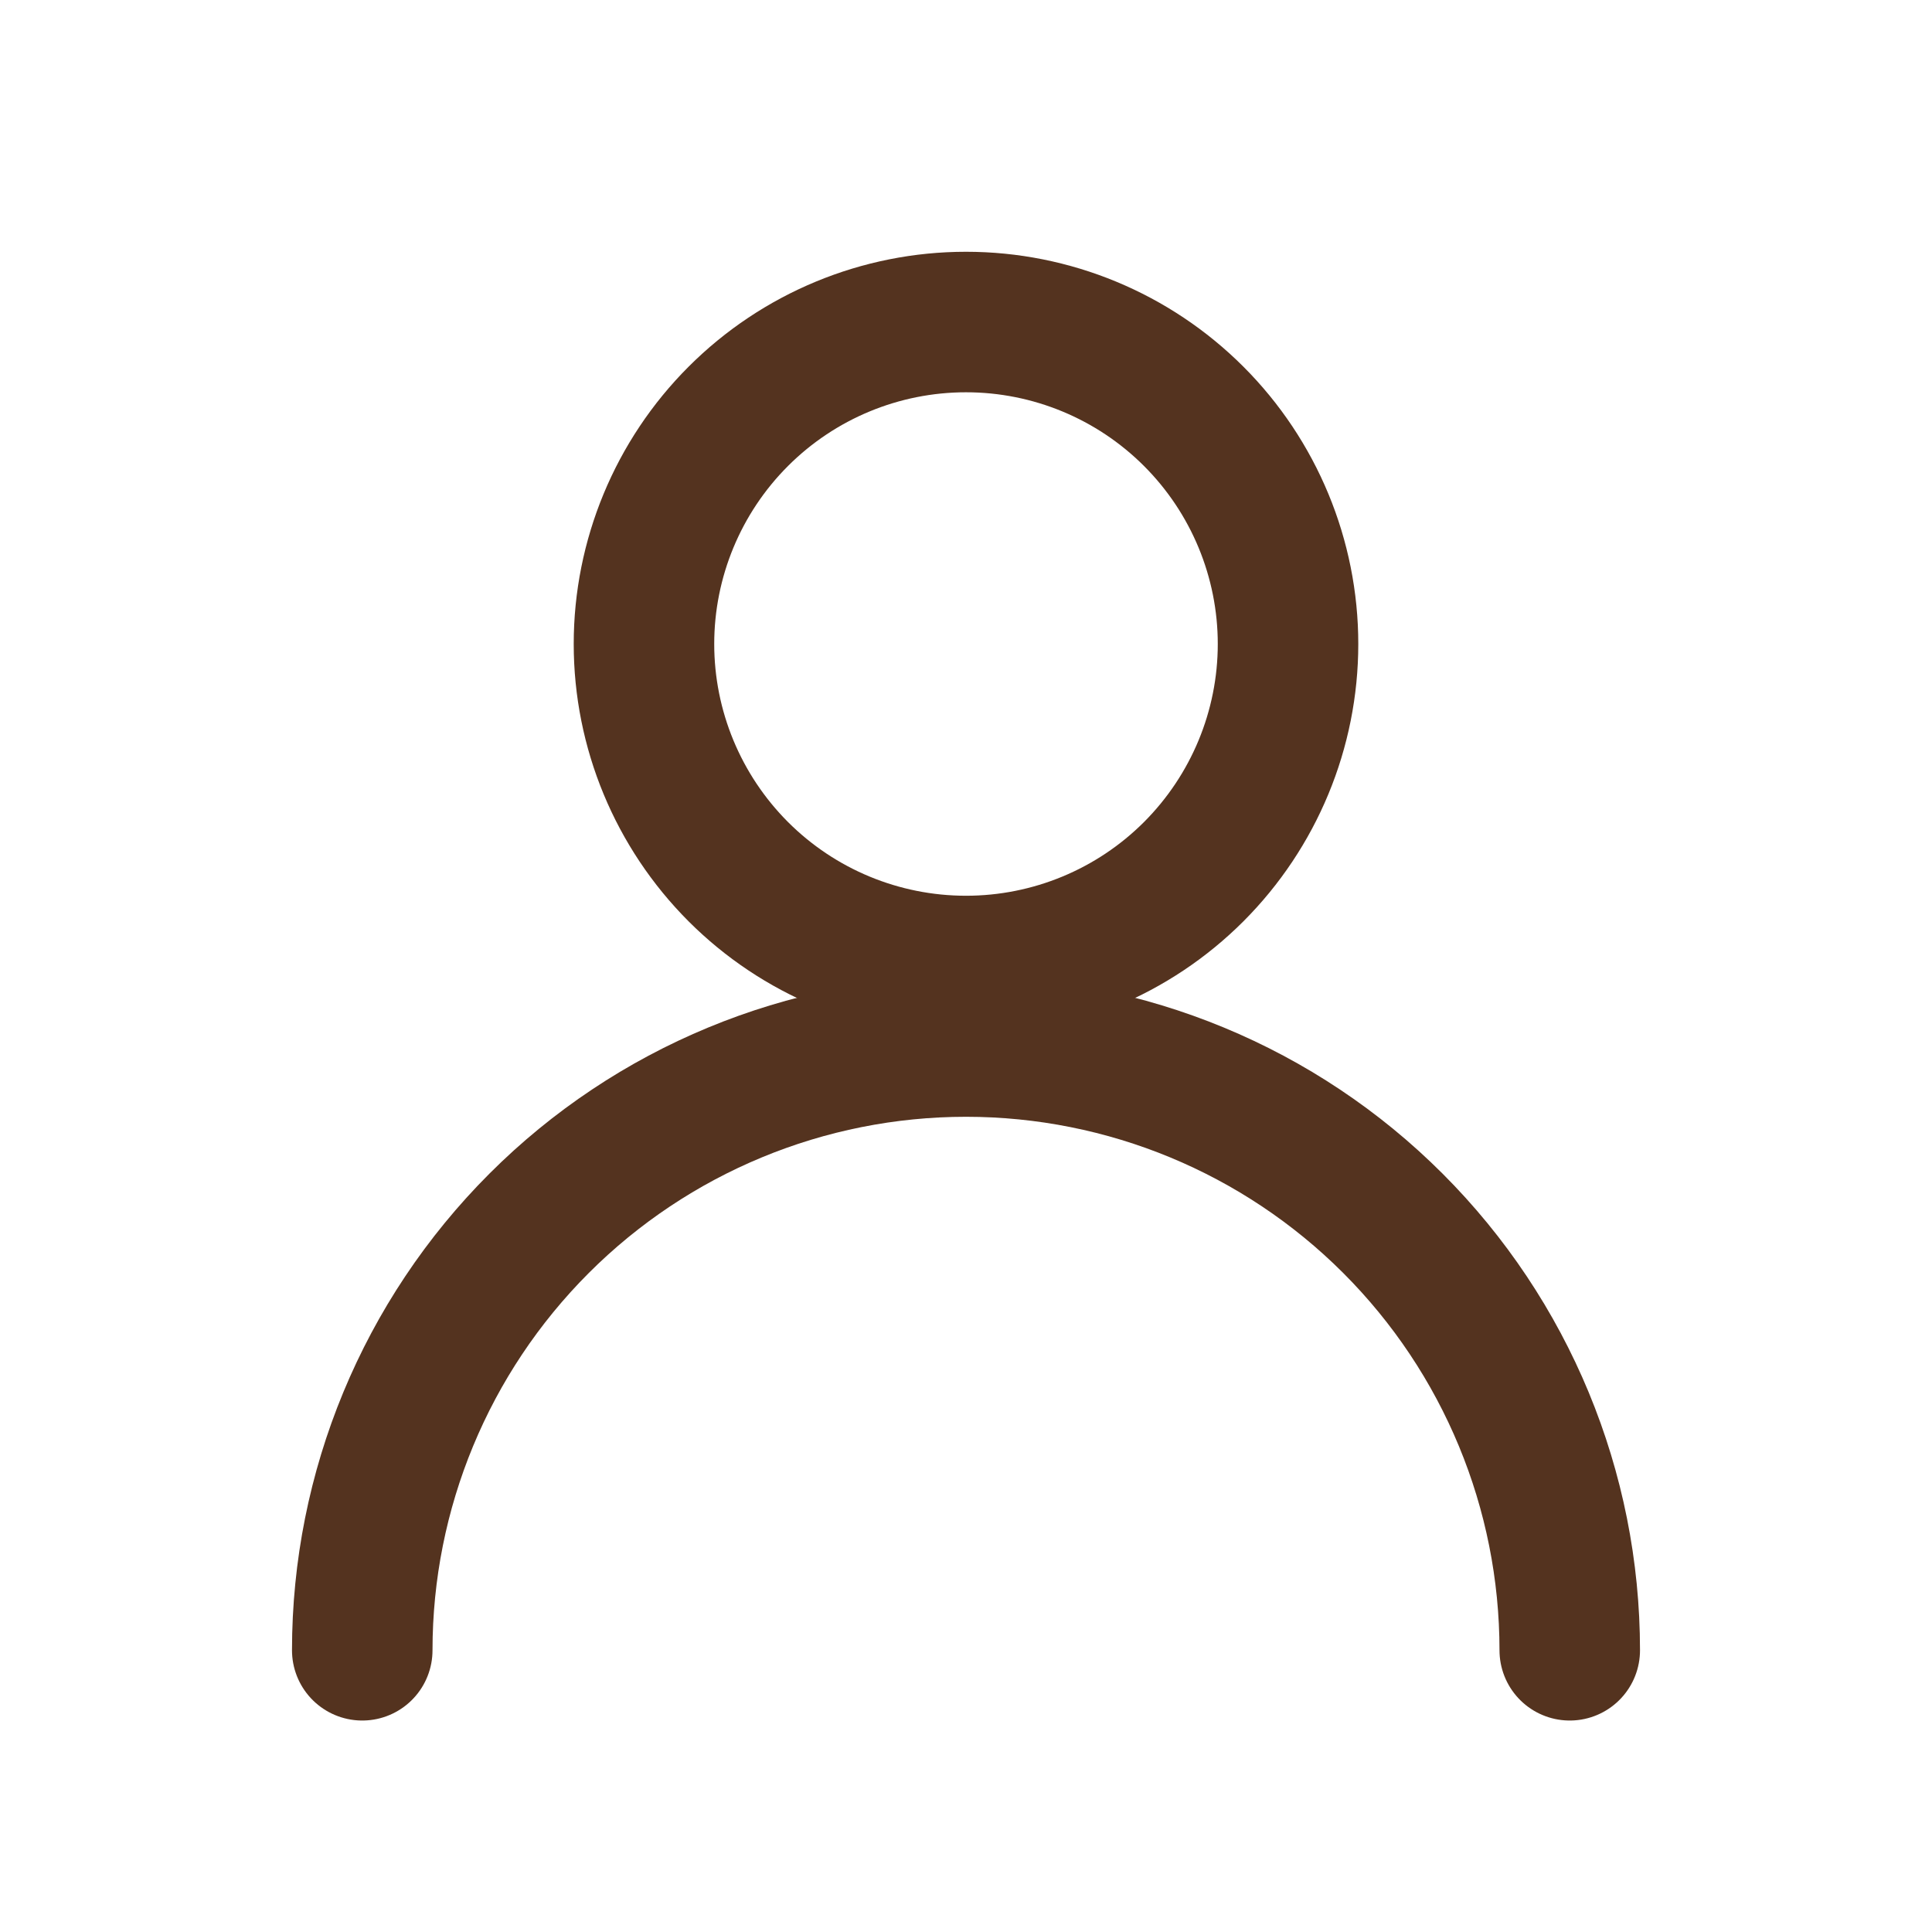
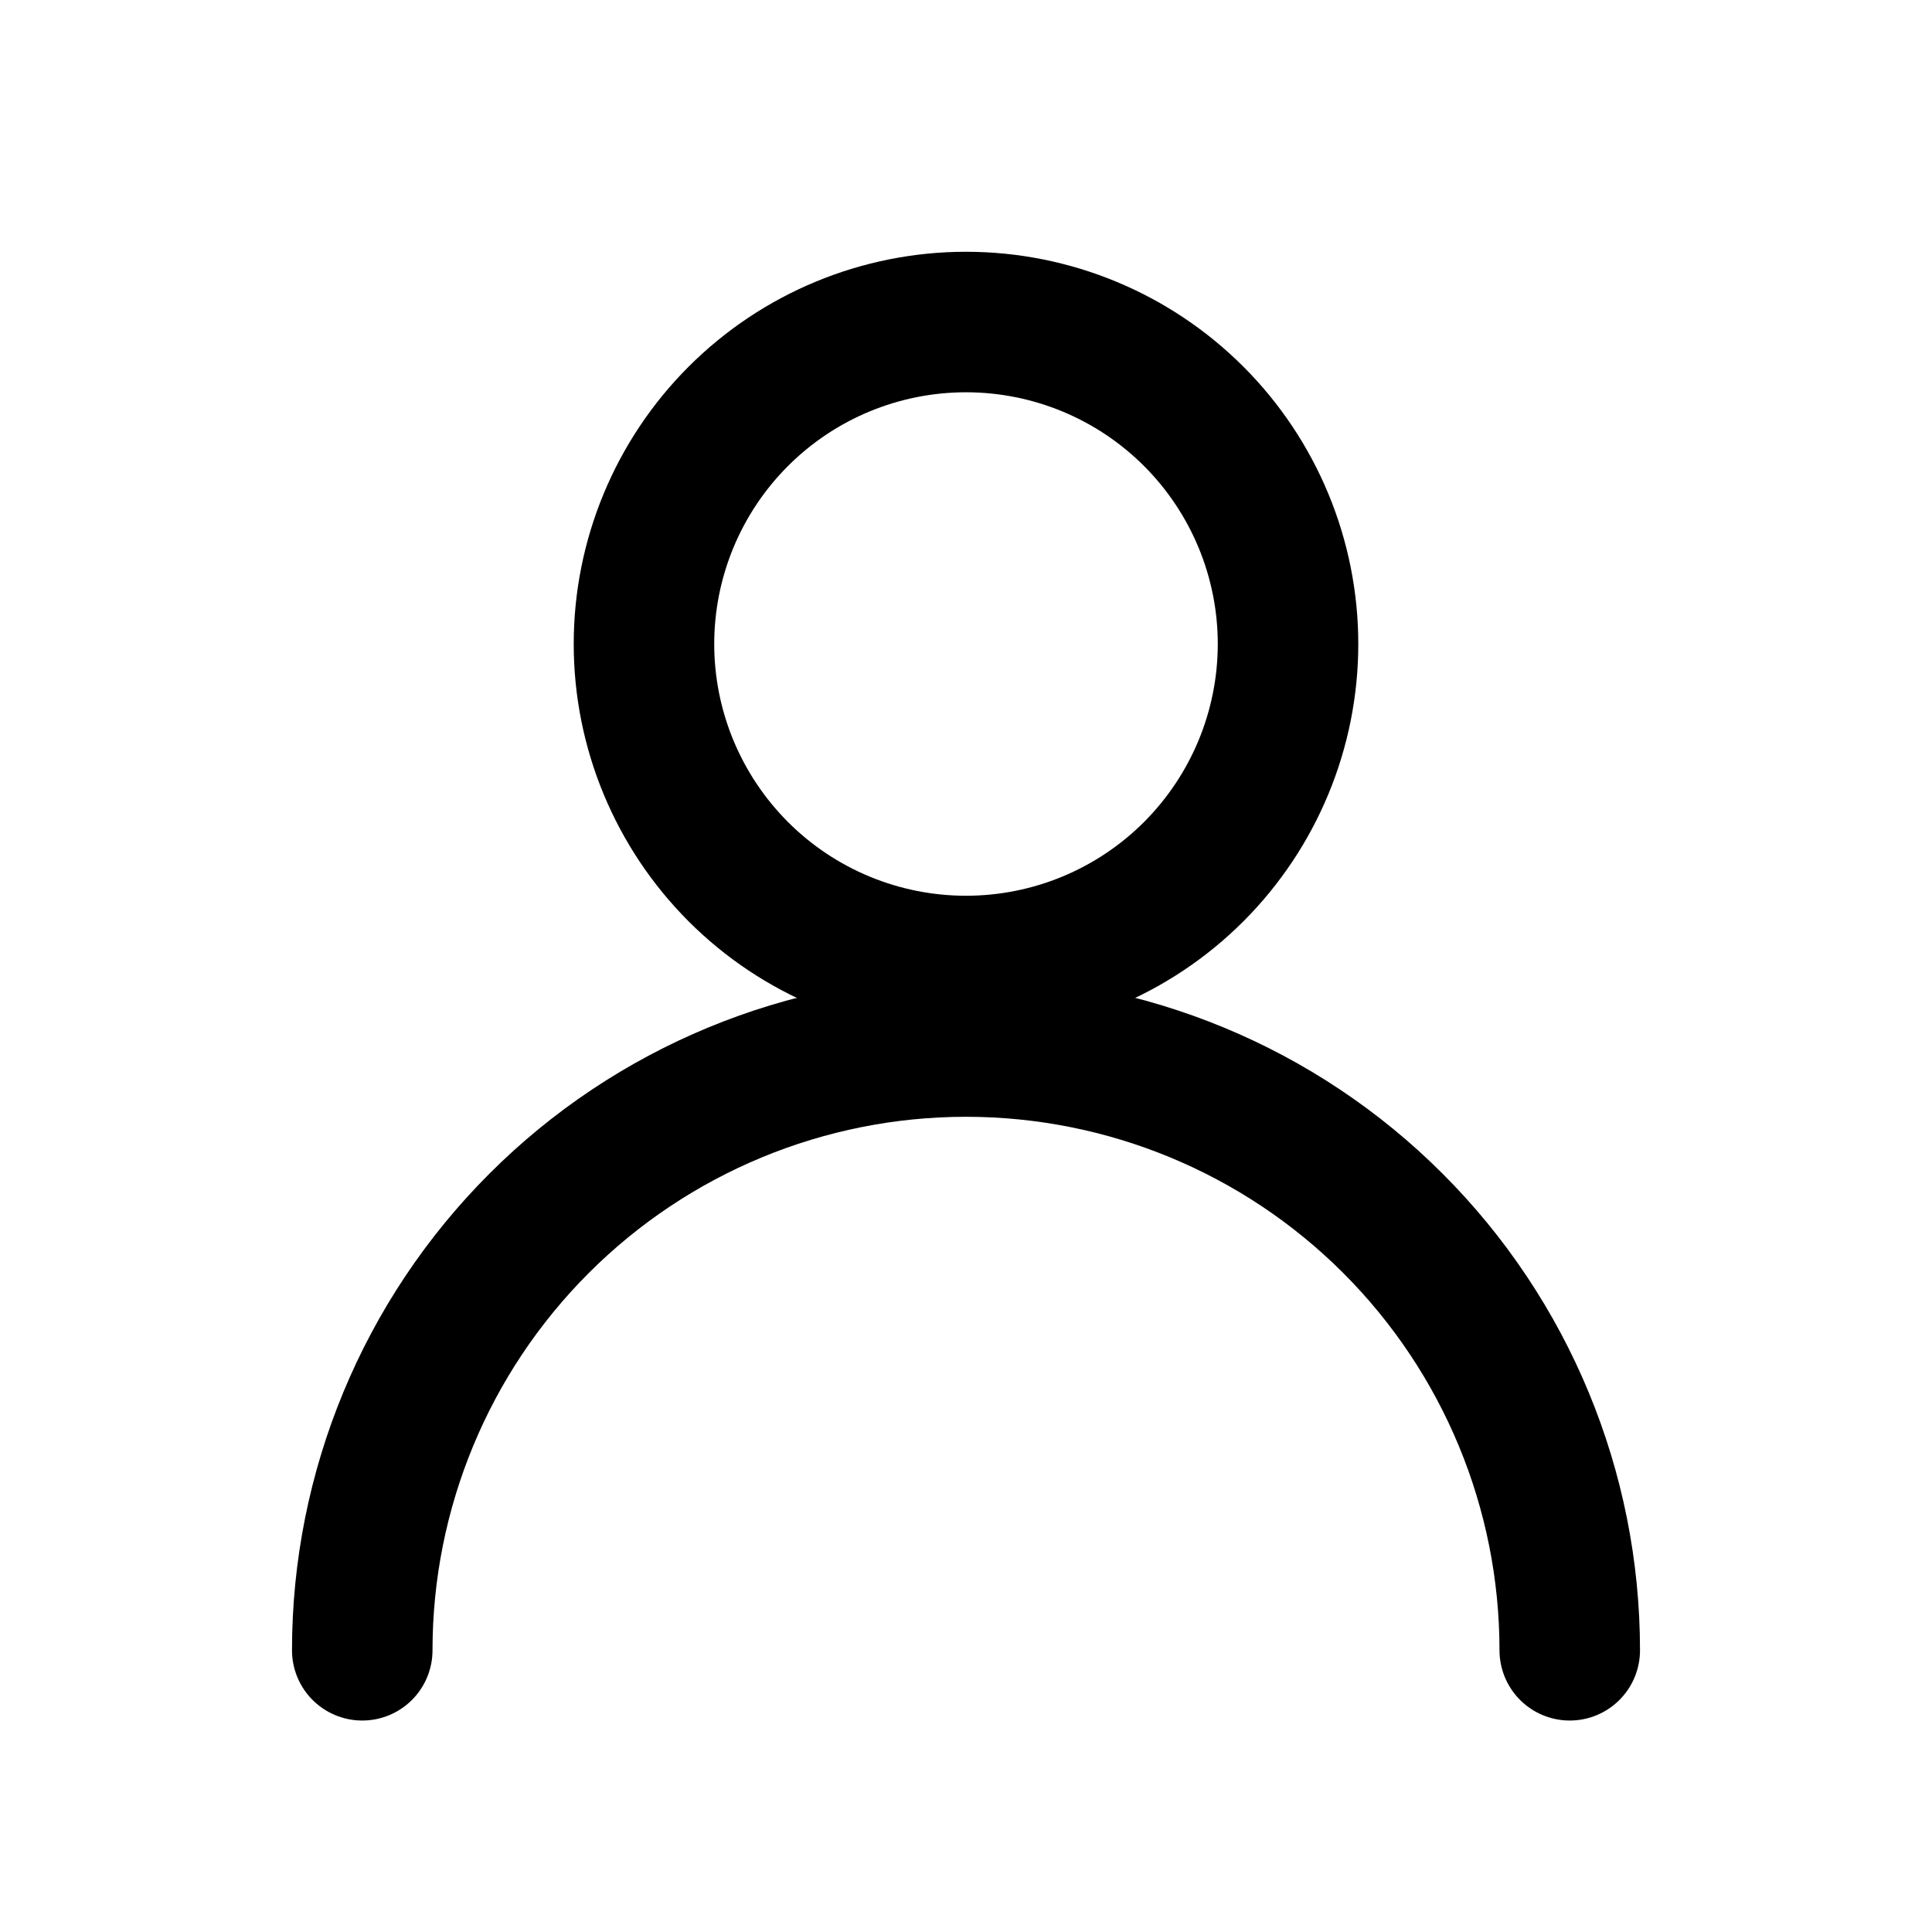
<svg xmlns="http://www.w3.org/2000/svg" preserveAspectRatio="none" overflow="visible" style="display: block;" width="22" height="22" viewBox="0 0 22 22" fill="none">
  <g id="icon/user">
-     <path id="Vector" d="M11 11C11.973 11 12.905 10.614 13.593 9.926C14.28 9.238 14.667 8.306 14.667 7.333C14.667 6.361 14.28 5.428 13.593 4.741C12.905 4.053 11.973 3.667 11 3.667C10.027 3.667 9.095 4.053 8.407 4.741C7.72 5.428 7.333 6.361 7.333 7.333C7.333 8.306 7.72 9.238 8.407 9.926C9.095 10.614 10.027 11 11 11Z" stroke="#54331F" stroke-width="1.6" stroke-linecap="round" stroke-linejoin="round" />
-     <path id="Vector_2" d="M4.125 18.792C4.125 16.968 4.849 15.22 6.139 13.93C7.428 12.641 9.177 11.917 11 11.917C12.823 11.917 14.572 12.641 15.861 13.93C17.151 15.22 17.875 16.968 17.875 18.792" stroke="#54331F" stroke-width="1.6" stroke-linecap="round" stroke-linejoin="round" />
+     <path id="Vector" d="M11 11C11.973 11 12.905 10.614 13.593 9.926C14.28 9.238 14.667 8.306 14.667 7.333C14.667 6.361 14.28 5.428 13.593 4.741C12.905 4.053 11.973 3.667 11 3.667C10.027 3.667 9.095 4.053 8.407 4.741C7.72 5.428 7.333 6.361 7.333 7.333C7.333 8.306 7.72 9.238 8.407 9.926C9.095 10.614 10.027 11 11 11Z" stroke="currentColor" stroke-width="1.6" stroke-linecap="round" stroke-linejoin="round" />
+     <path id="Vector_2" d="M4.125 18.792C4.125 16.968 4.849 15.22 6.139 13.93C7.428 12.641 9.177 11.917 11 11.917C12.823 11.917 14.572 12.641 15.861 13.93C17.151 15.22 17.875 16.968 17.875 18.792" stroke="currentColor" stroke-width="1.6" stroke-linecap="round" stroke-linejoin="round" />
  </g>
</svg>
